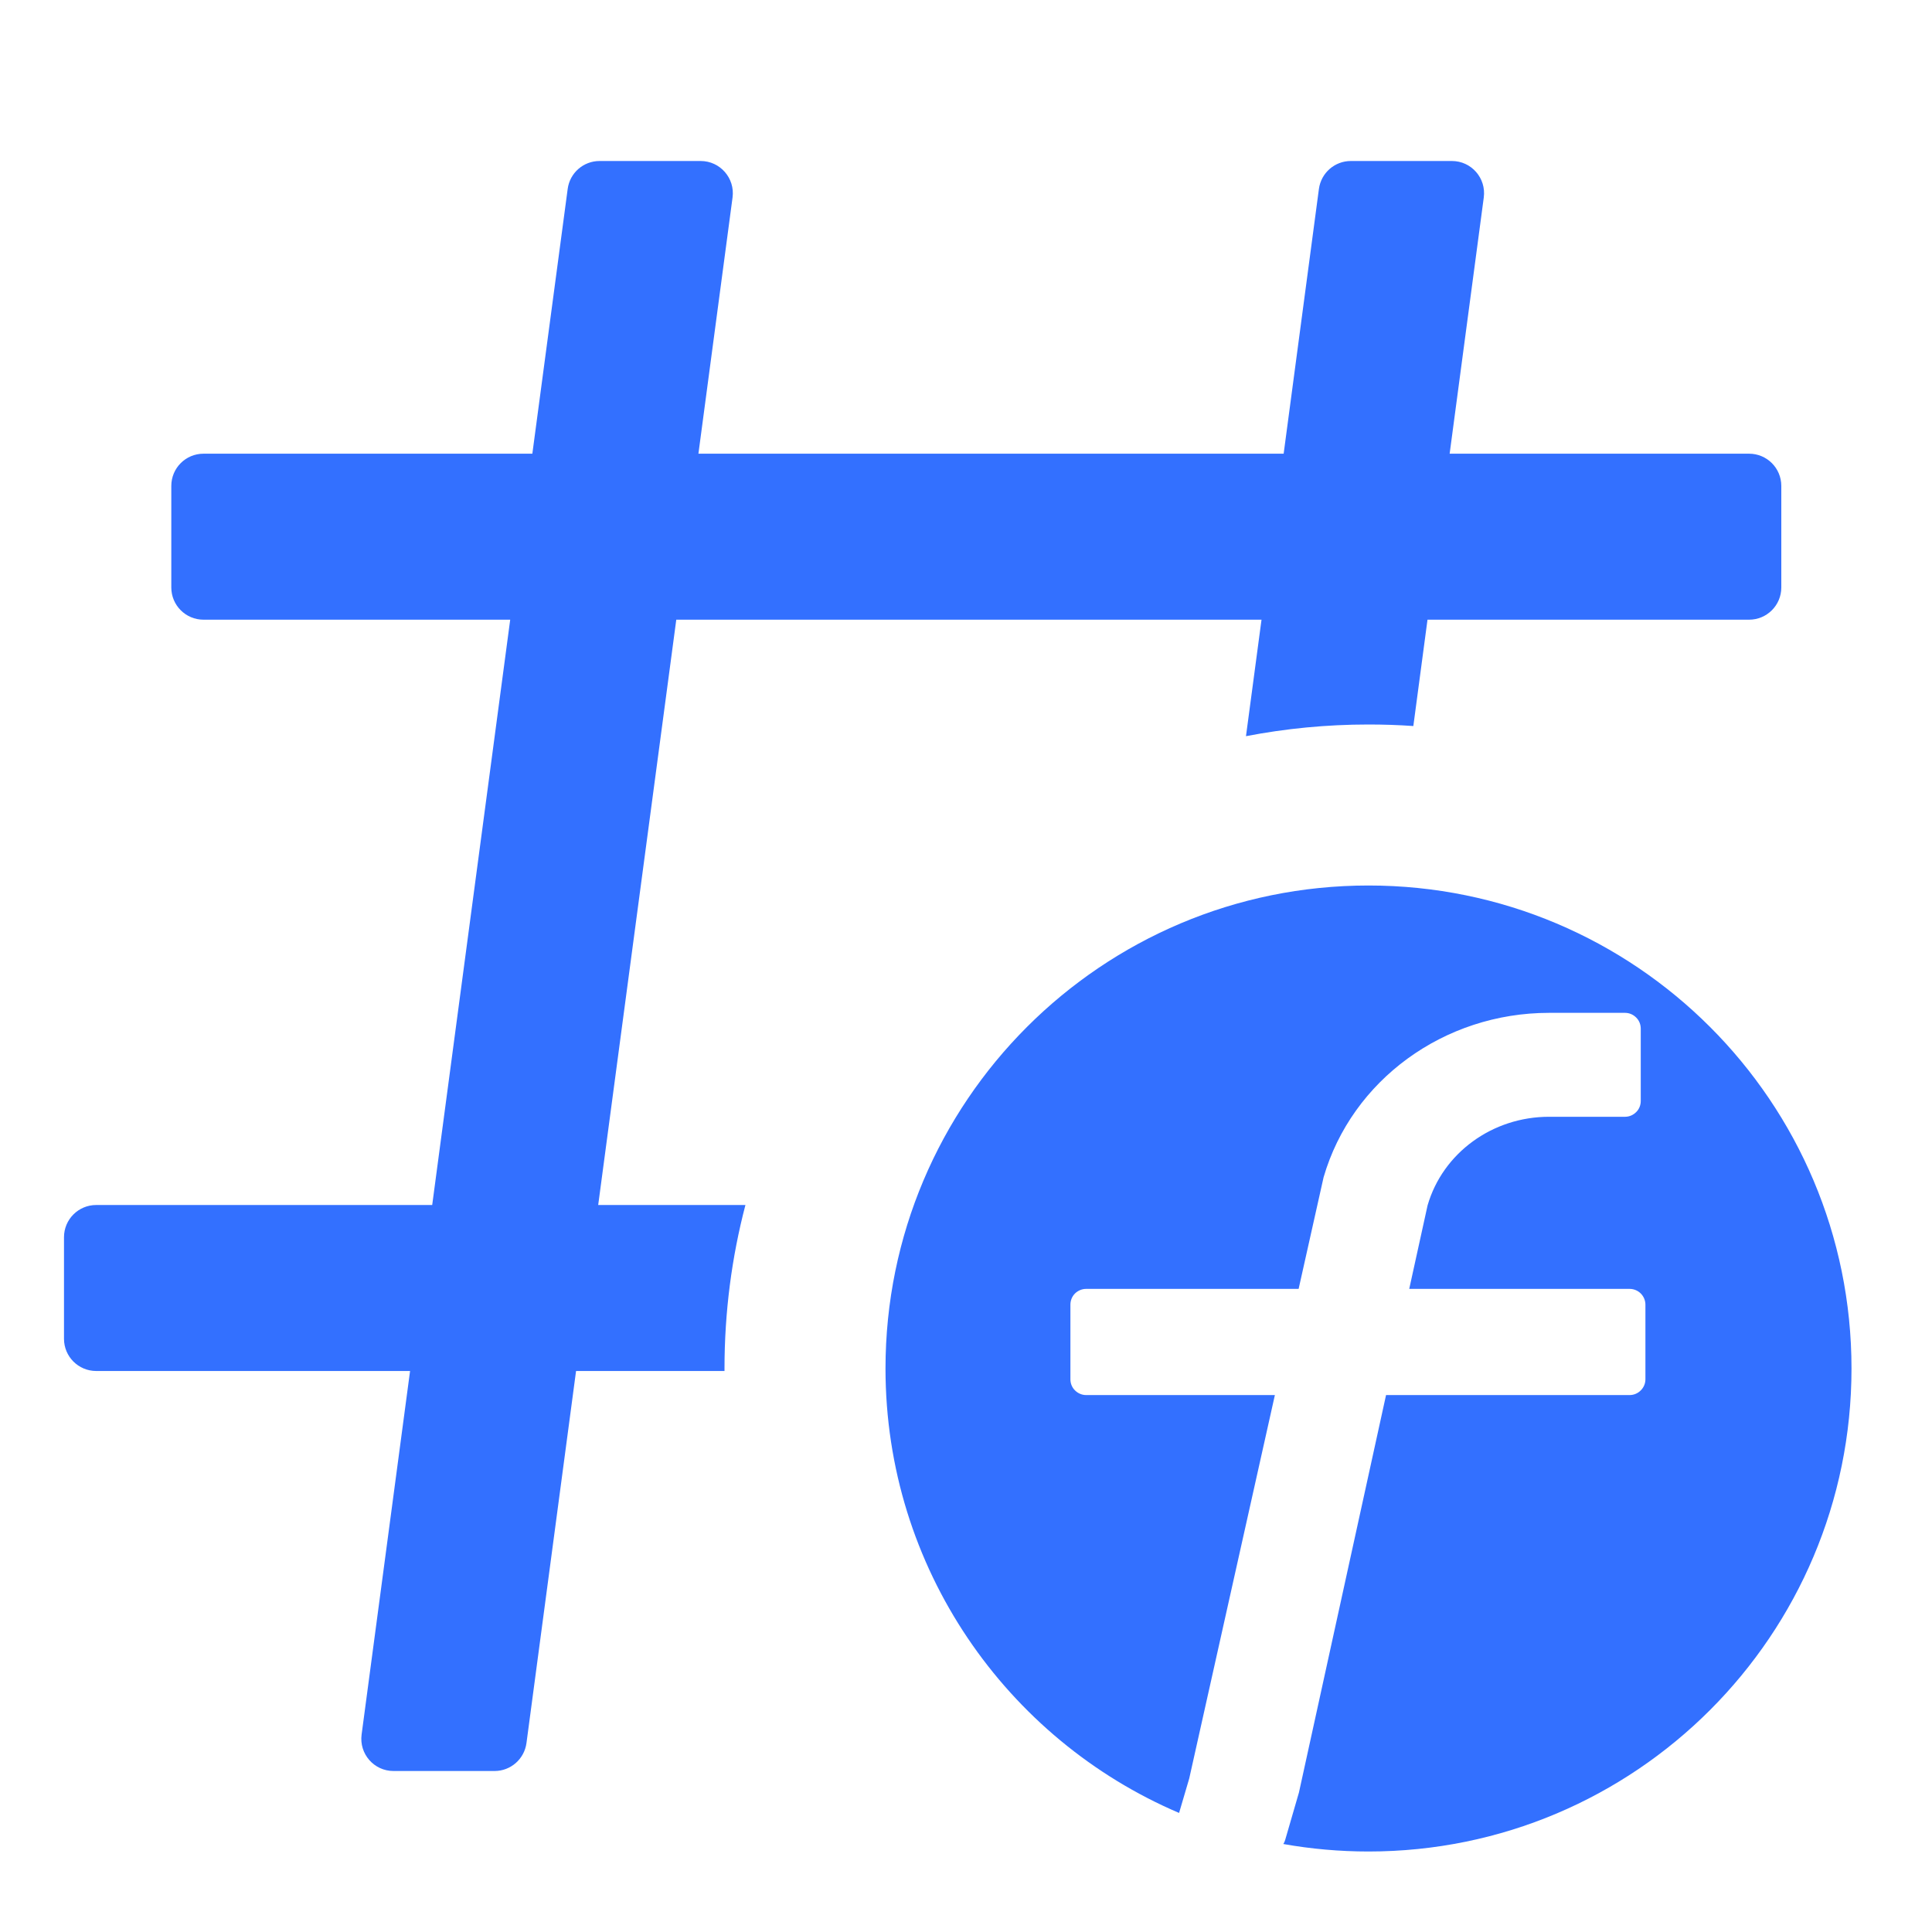
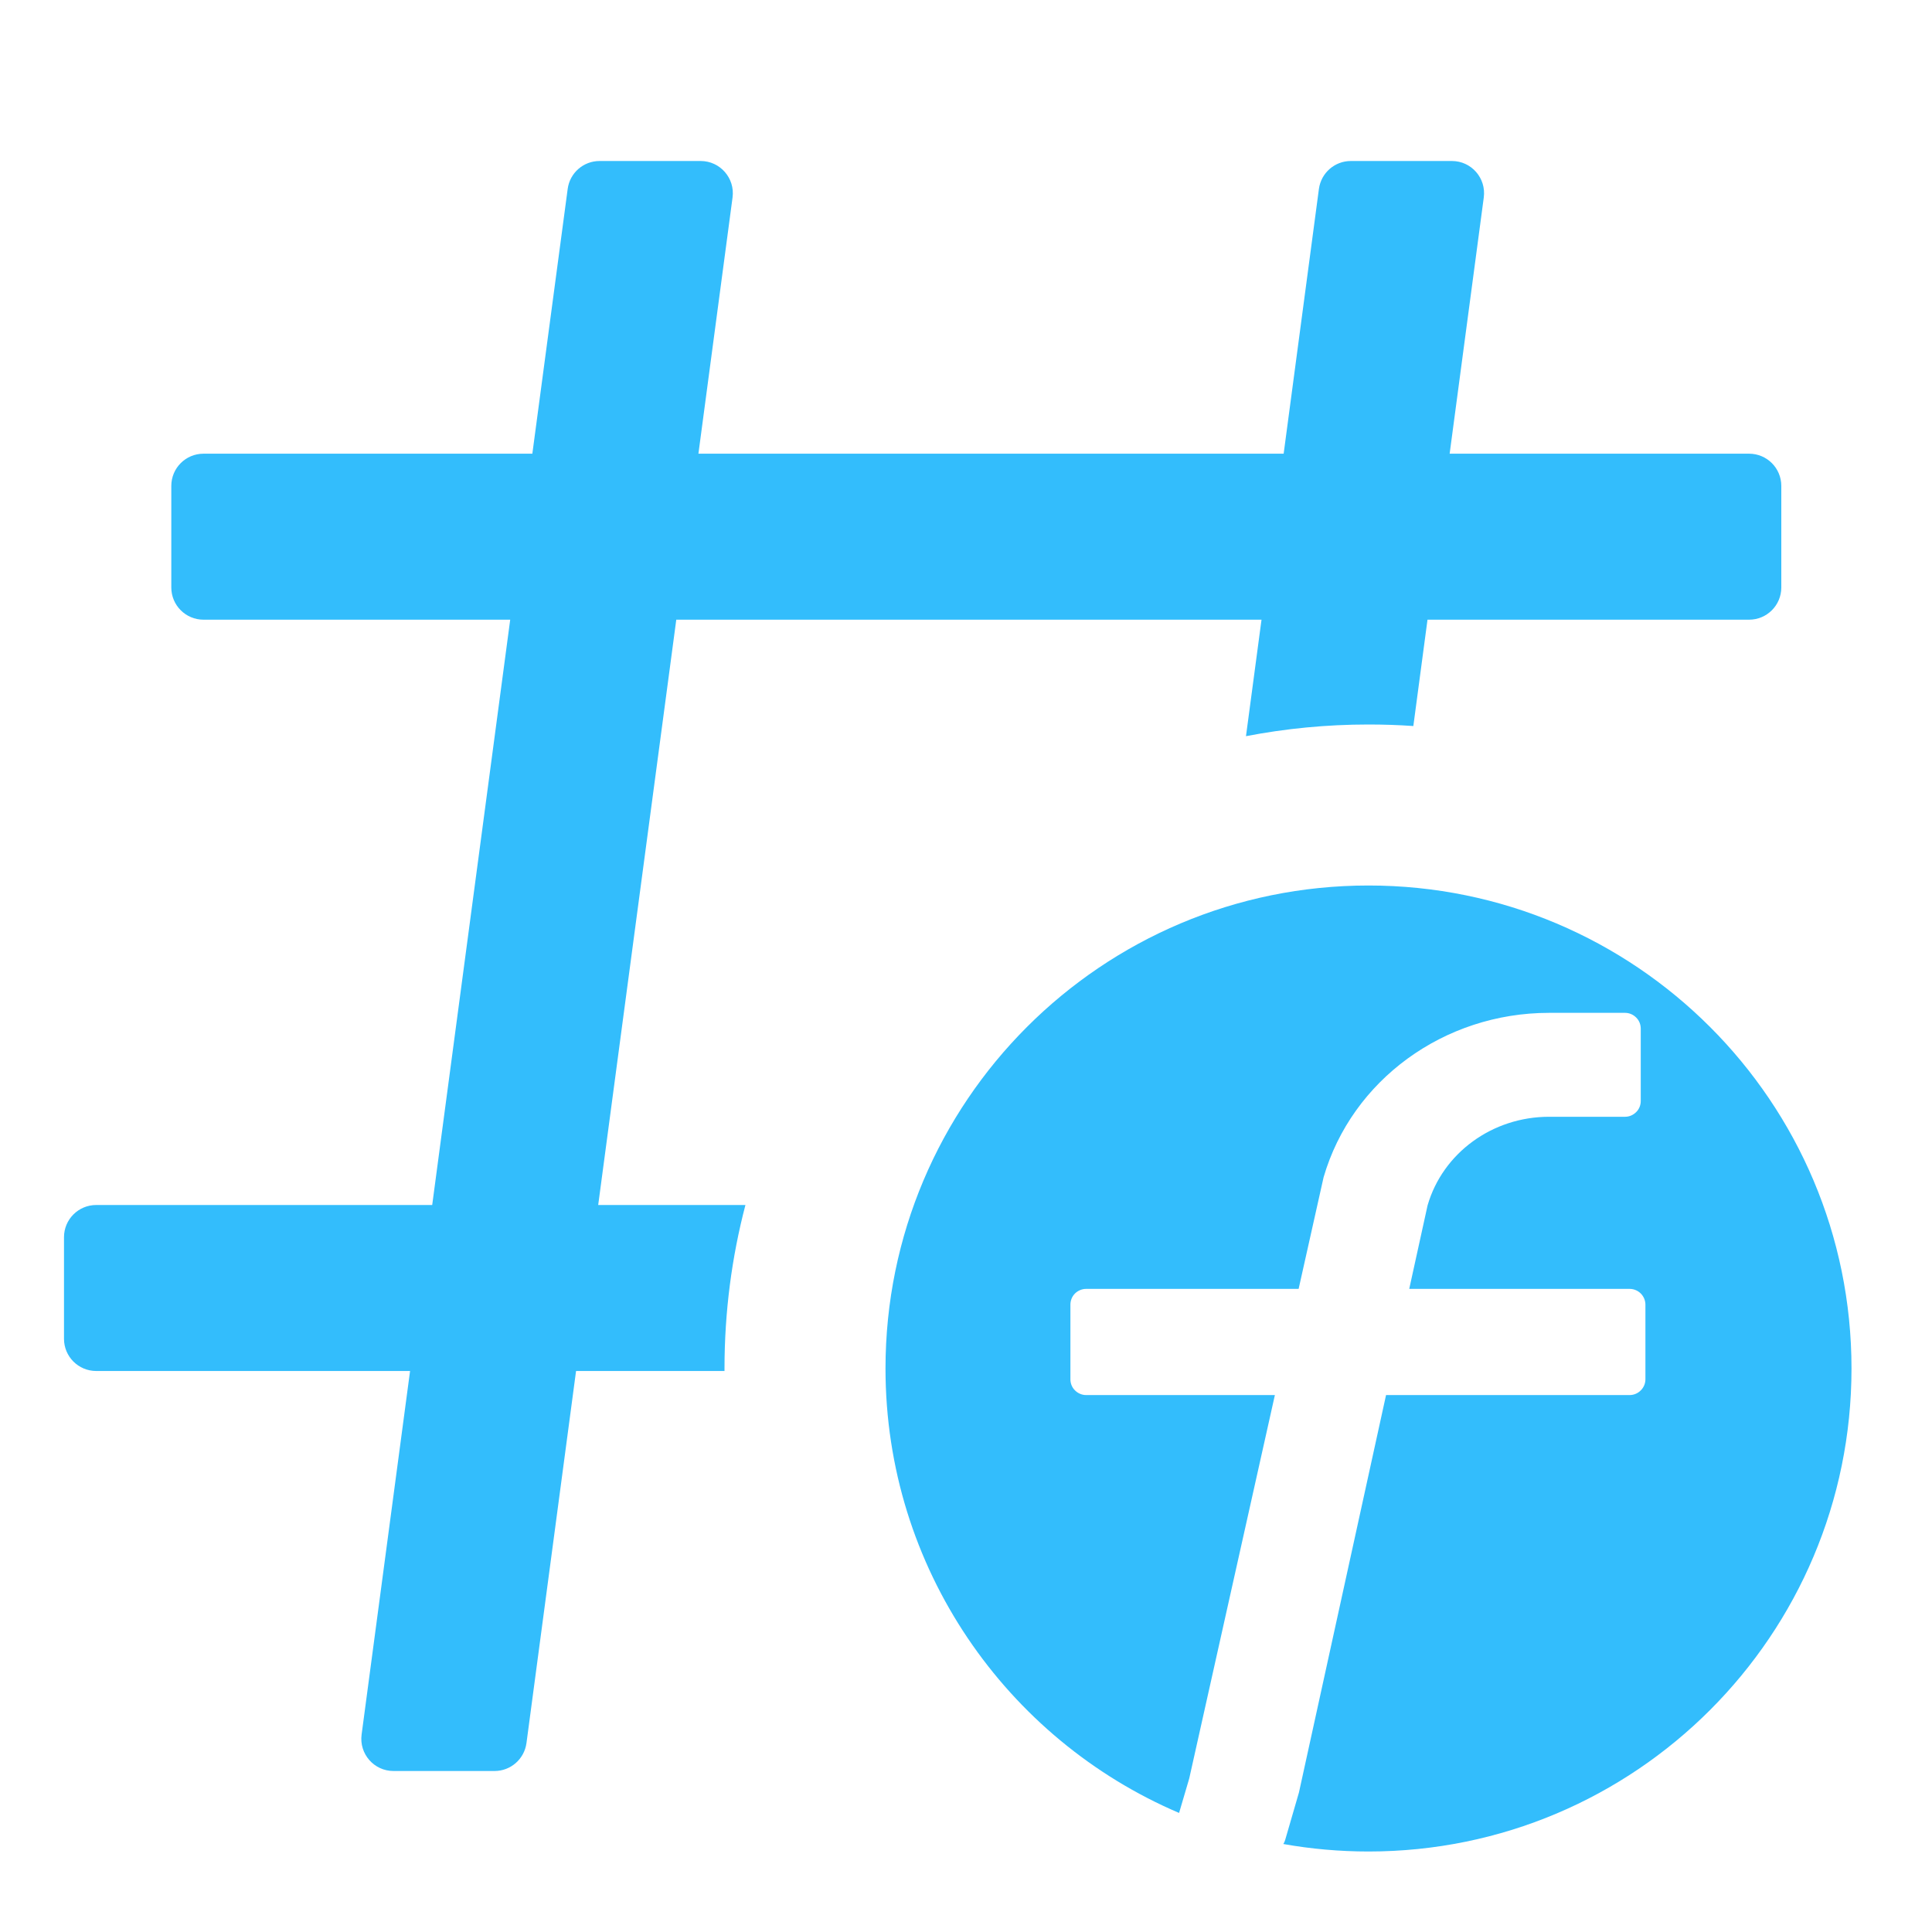
<svg xmlns="http://www.w3.org/2000/svg" width="24" height="24" viewBox="0 0 24 24" fill="none">
-   <path d="M9.1 2.453C9.132 2.213 8.945 2 8.704 2H7.448C7.248 2 7.078 2.148 7.052 2.347L6.613 5.636H2.528C2.307 5.636 2.128 5.815 2.128 6.036V7.298C2.128 7.519 2.307 7.698 2.528 7.698H6.338L5.369 14.969H1.195C0.974 14.969 0.795 15.148 0.795 15.369V16.631C0.795 16.852 0.974 17.031 1.195 17.031H5.094L4.492 21.547C4.46 21.787 4.646 22 4.888 22H6.144C6.344 22 6.513 21.852 6.54 21.653L7.156 17.031H9C9 17.021 9 17.01 9 17C9 16.298 9.09 15.617 9.26 14.969H7.431L8.401 7.698H15.671L15.478 9.145C15.971 9.05 16.48 9 17 9C17.187 9 17.373 9.006 17.557 9.019L17.733 7.698H21.728C21.949 7.698 22.128 7.519 22.128 7.298V6.036C22.128 5.815 21.949 5.636 21.728 5.636H18.008L18.432 2.453C18.464 2.213 18.278 2 18.036 2H16.781C16.58 2 16.411 2.148 16.384 2.347L15.946 5.636H8.676L9.1 2.453Z" fill="#3370FF" />
-   <path d="M11 17C11 13.686 13.686 11 17 11C20.314 11 23 13.686 23 17C23 20.314 20.314 23 17 23C16.639 23 16.285 22.968 15.942 22.907C15.952 22.892 15.96 22.874 15.965 22.856L16.136 22.267L17.218 17.33H20.244C20.296 17.33 20.346 17.309 20.382 17.272C20.419 17.236 20.44 17.186 20.44 17.134V16.207C20.44 16.155 20.419 16.105 20.382 16.068C20.346 16.032 20.296 16.011 20.244 16.011H17.506L17.734 14.973C17.923 14.322 18.54 13.873 19.242 13.873H20.187C20.239 13.873 20.288 13.852 20.325 13.815C20.362 13.779 20.382 13.729 20.382 13.677V12.778C20.382 12.726 20.362 12.676 20.325 12.64C20.288 12.603 20.239 12.582 20.187 12.582H19.242C17.938 12.582 16.793 13.418 16.442 14.625L16.132 16.011H13.492C13.441 16.011 13.391 16.032 13.354 16.068C13.317 16.105 13.297 16.155 13.297 16.207V17.134C13.297 17.186 13.317 17.236 13.354 17.272C13.391 17.309 13.441 17.33 13.492 17.33H15.837L14.773 22.093L14.647 22.521C12.503 21.606 11 19.478 11 17Z" fill="#3370FF" />
+   <path d="M9.1 2.453C9.132 2.213 8.945 2 8.704 2H7.448C7.248 2 7.078 2.148 7.052 2.347L6.613 5.636H2.528C2.307 5.636 2.128 5.815 2.128 6.036V7.298C2.128 7.519 2.307 7.698 2.528 7.698H6.338L5.369 14.969H1.195C0.974 14.969 0.795 15.148 0.795 15.369V16.631C0.795 16.852 0.974 17.031 1.195 17.031H5.094L4.492 21.547C4.46 21.787 4.646 22 4.888 22H6.144C6.344 22 6.513 21.852 6.54 21.653L7.156 17.031H9C9 17.021 9 17.01 9 17C9 16.298 9.09 15.617 9.26 14.969H7.431L8.401 7.698H15.671L15.478 9.145C15.971 9.05 16.48 9 17 9C17.187 9 17.373 9.006 17.557 9.019L17.733 7.698H21.728C21.949 7.698 22.128 7.519 22.128 7.298V6.036C22.128 5.815 21.949 5.636 21.728 5.636H18.008L18.432 2.453C18.464 2.213 18.278 2 18.036 2H16.781C16.58 2 16.411 2.148 16.384 2.347L15.946 5.636H8.676L9.1 2.453Z" fill="#33BDFC" />
+   <path d="M11 17C11 13.686 13.686 11 17 11C20.314 11 23 13.686 23 17C23 20.314 20.314 23 17 23C16.639 23 16.285 22.968 15.942 22.907C15.952 22.892 15.96 22.874 15.965 22.856L16.136 22.267L17.218 17.33H20.244C20.296 17.33 20.346 17.309 20.382 17.272C20.419 17.236 20.44 17.186 20.44 17.134V16.207C20.44 16.155 20.419 16.105 20.382 16.068C20.346 16.032 20.296 16.011 20.244 16.011H17.506L17.734 14.973C17.923 14.322 18.54 13.873 19.242 13.873H20.187C20.239 13.873 20.288 13.852 20.325 13.815C20.362 13.779 20.382 13.729 20.382 13.677V12.778C20.382 12.726 20.362 12.676 20.325 12.64C20.288 12.603 20.239 12.582 20.187 12.582H19.242C17.938 12.582 16.793 13.418 16.442 14.625L16.132 16.011H13.492C13.441 16.011 13.391 16.032 13.354 16.068C13.317 16.105 13.297 16.155 13.297 16.207V17.134C13.297 17.186 13.317 17.236 13.354 17.272C13.391 17.309 13.441 17.33 13.492 17.33H15.837L14.773 22.093L14.647 22.521C12.503 21.606 11 19.478 11 17Z" fill="#33BDFC" />
</svg>
